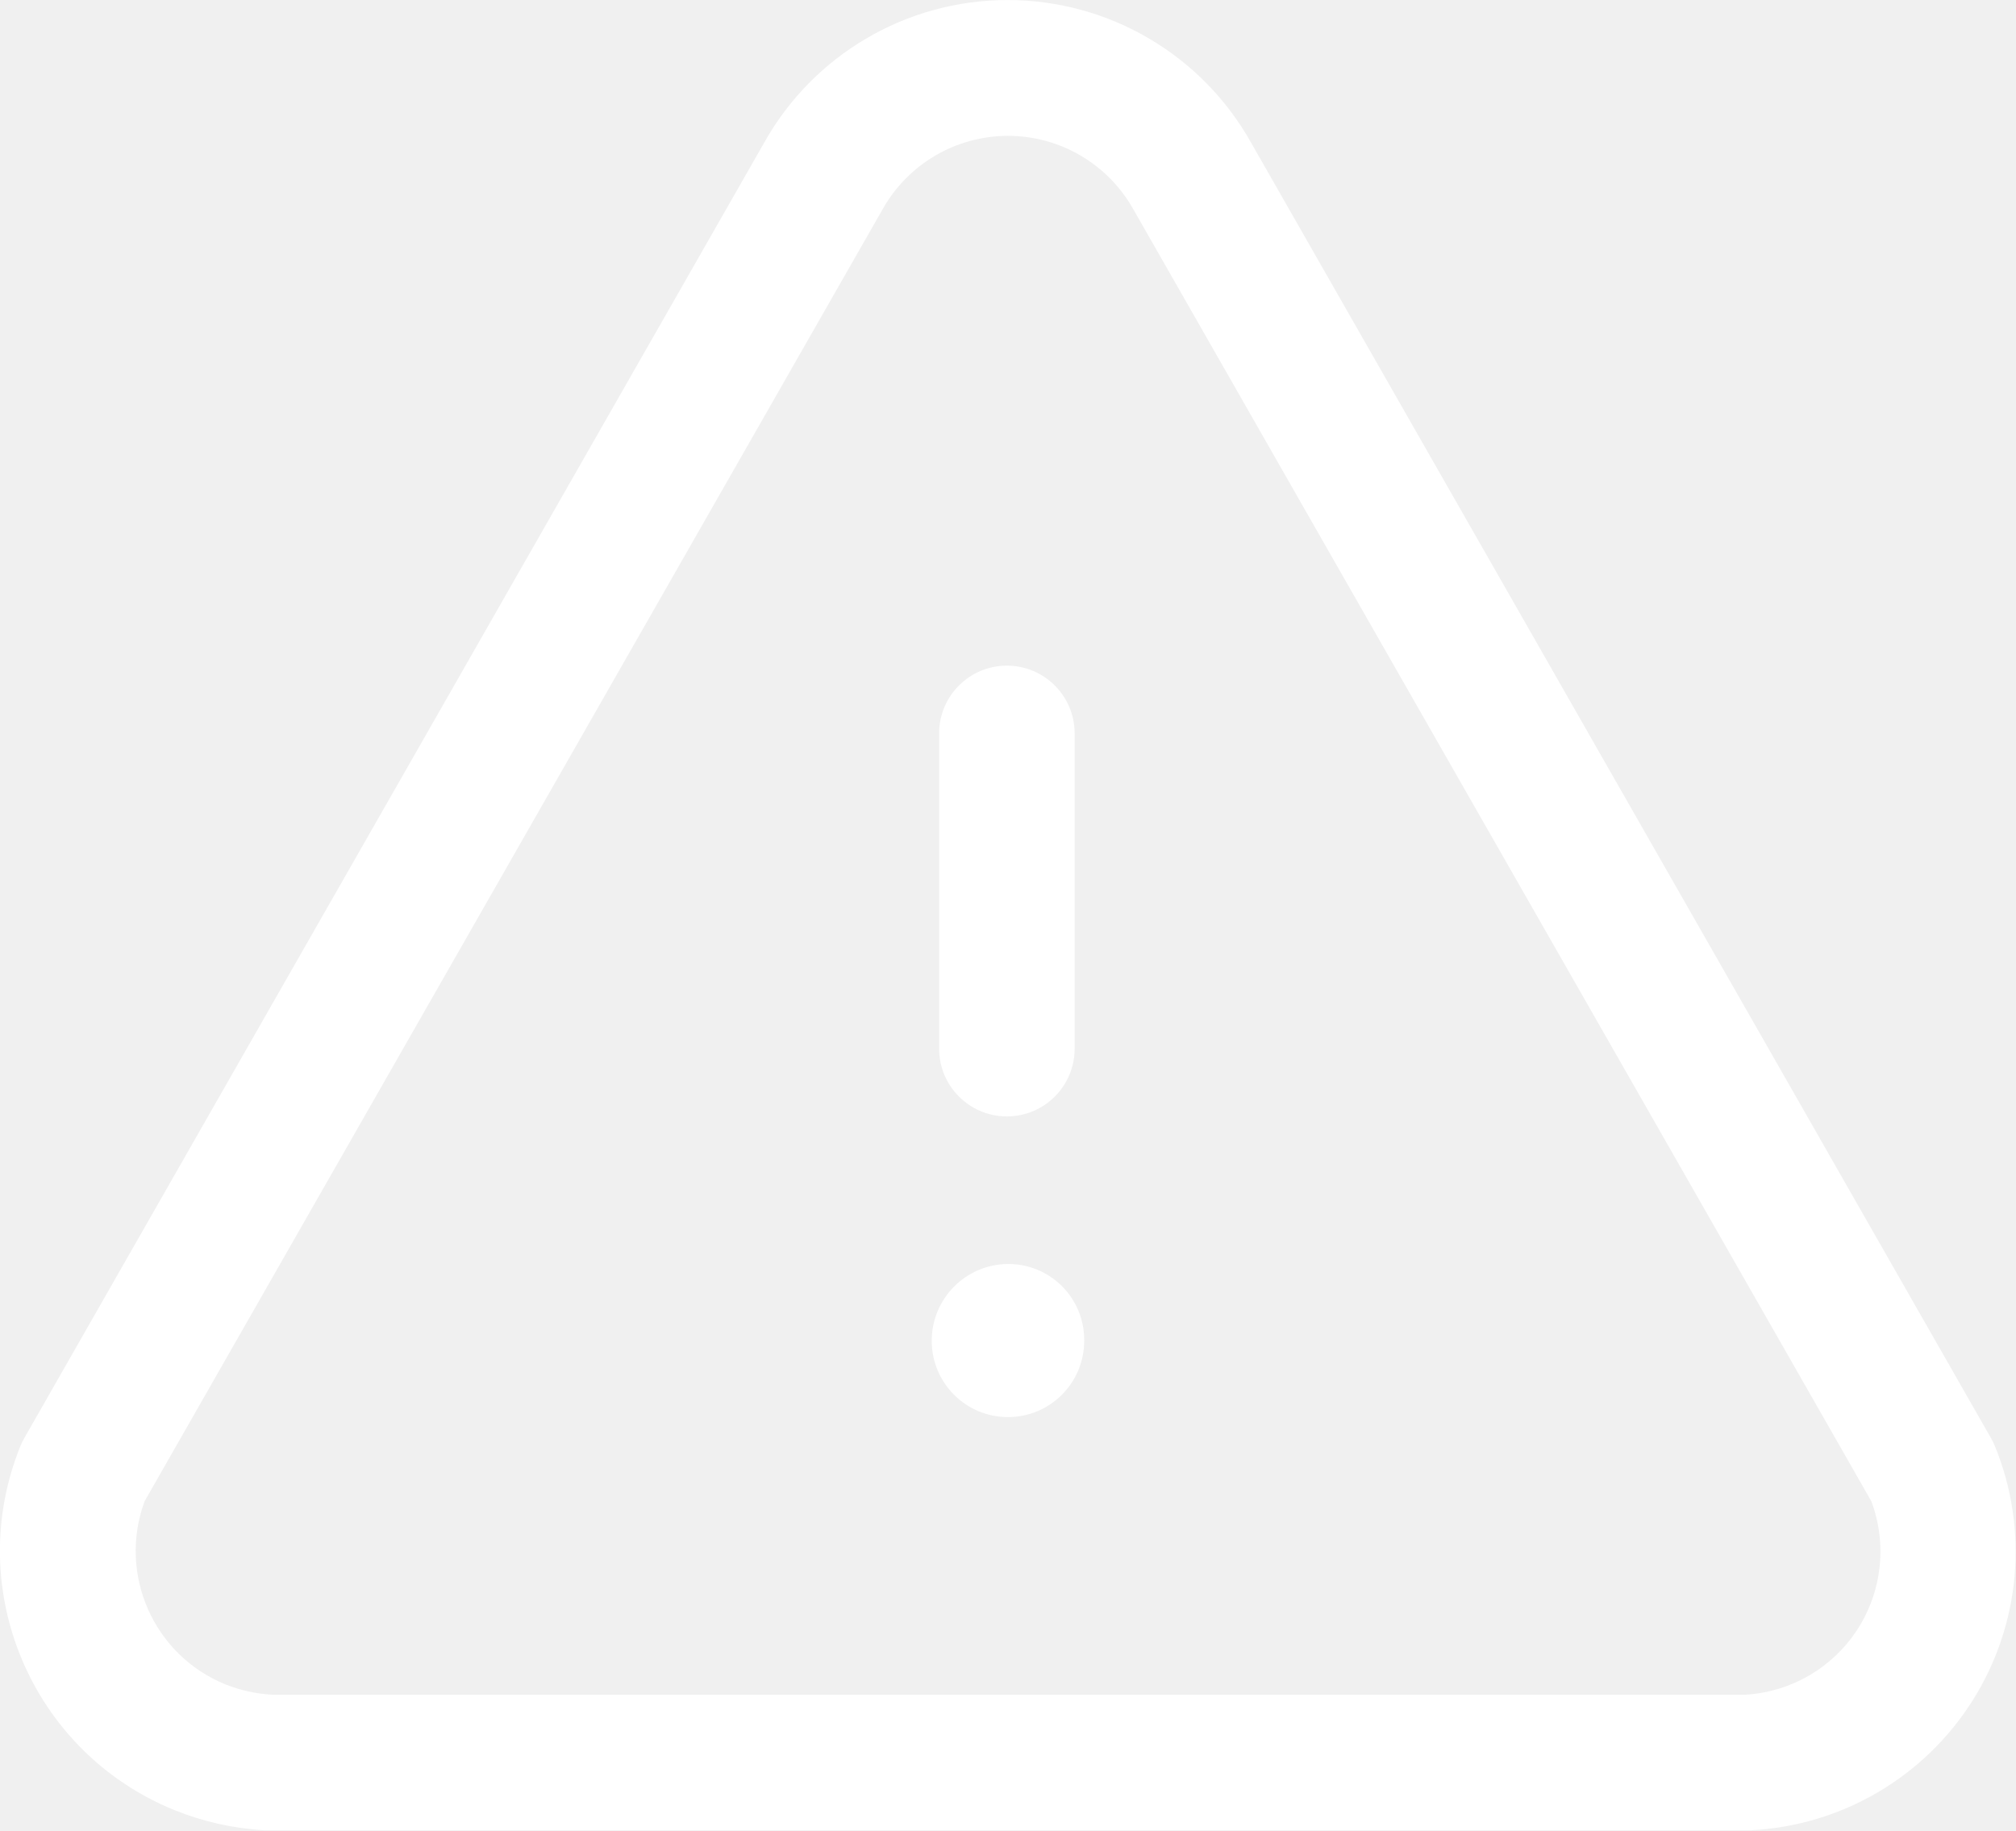
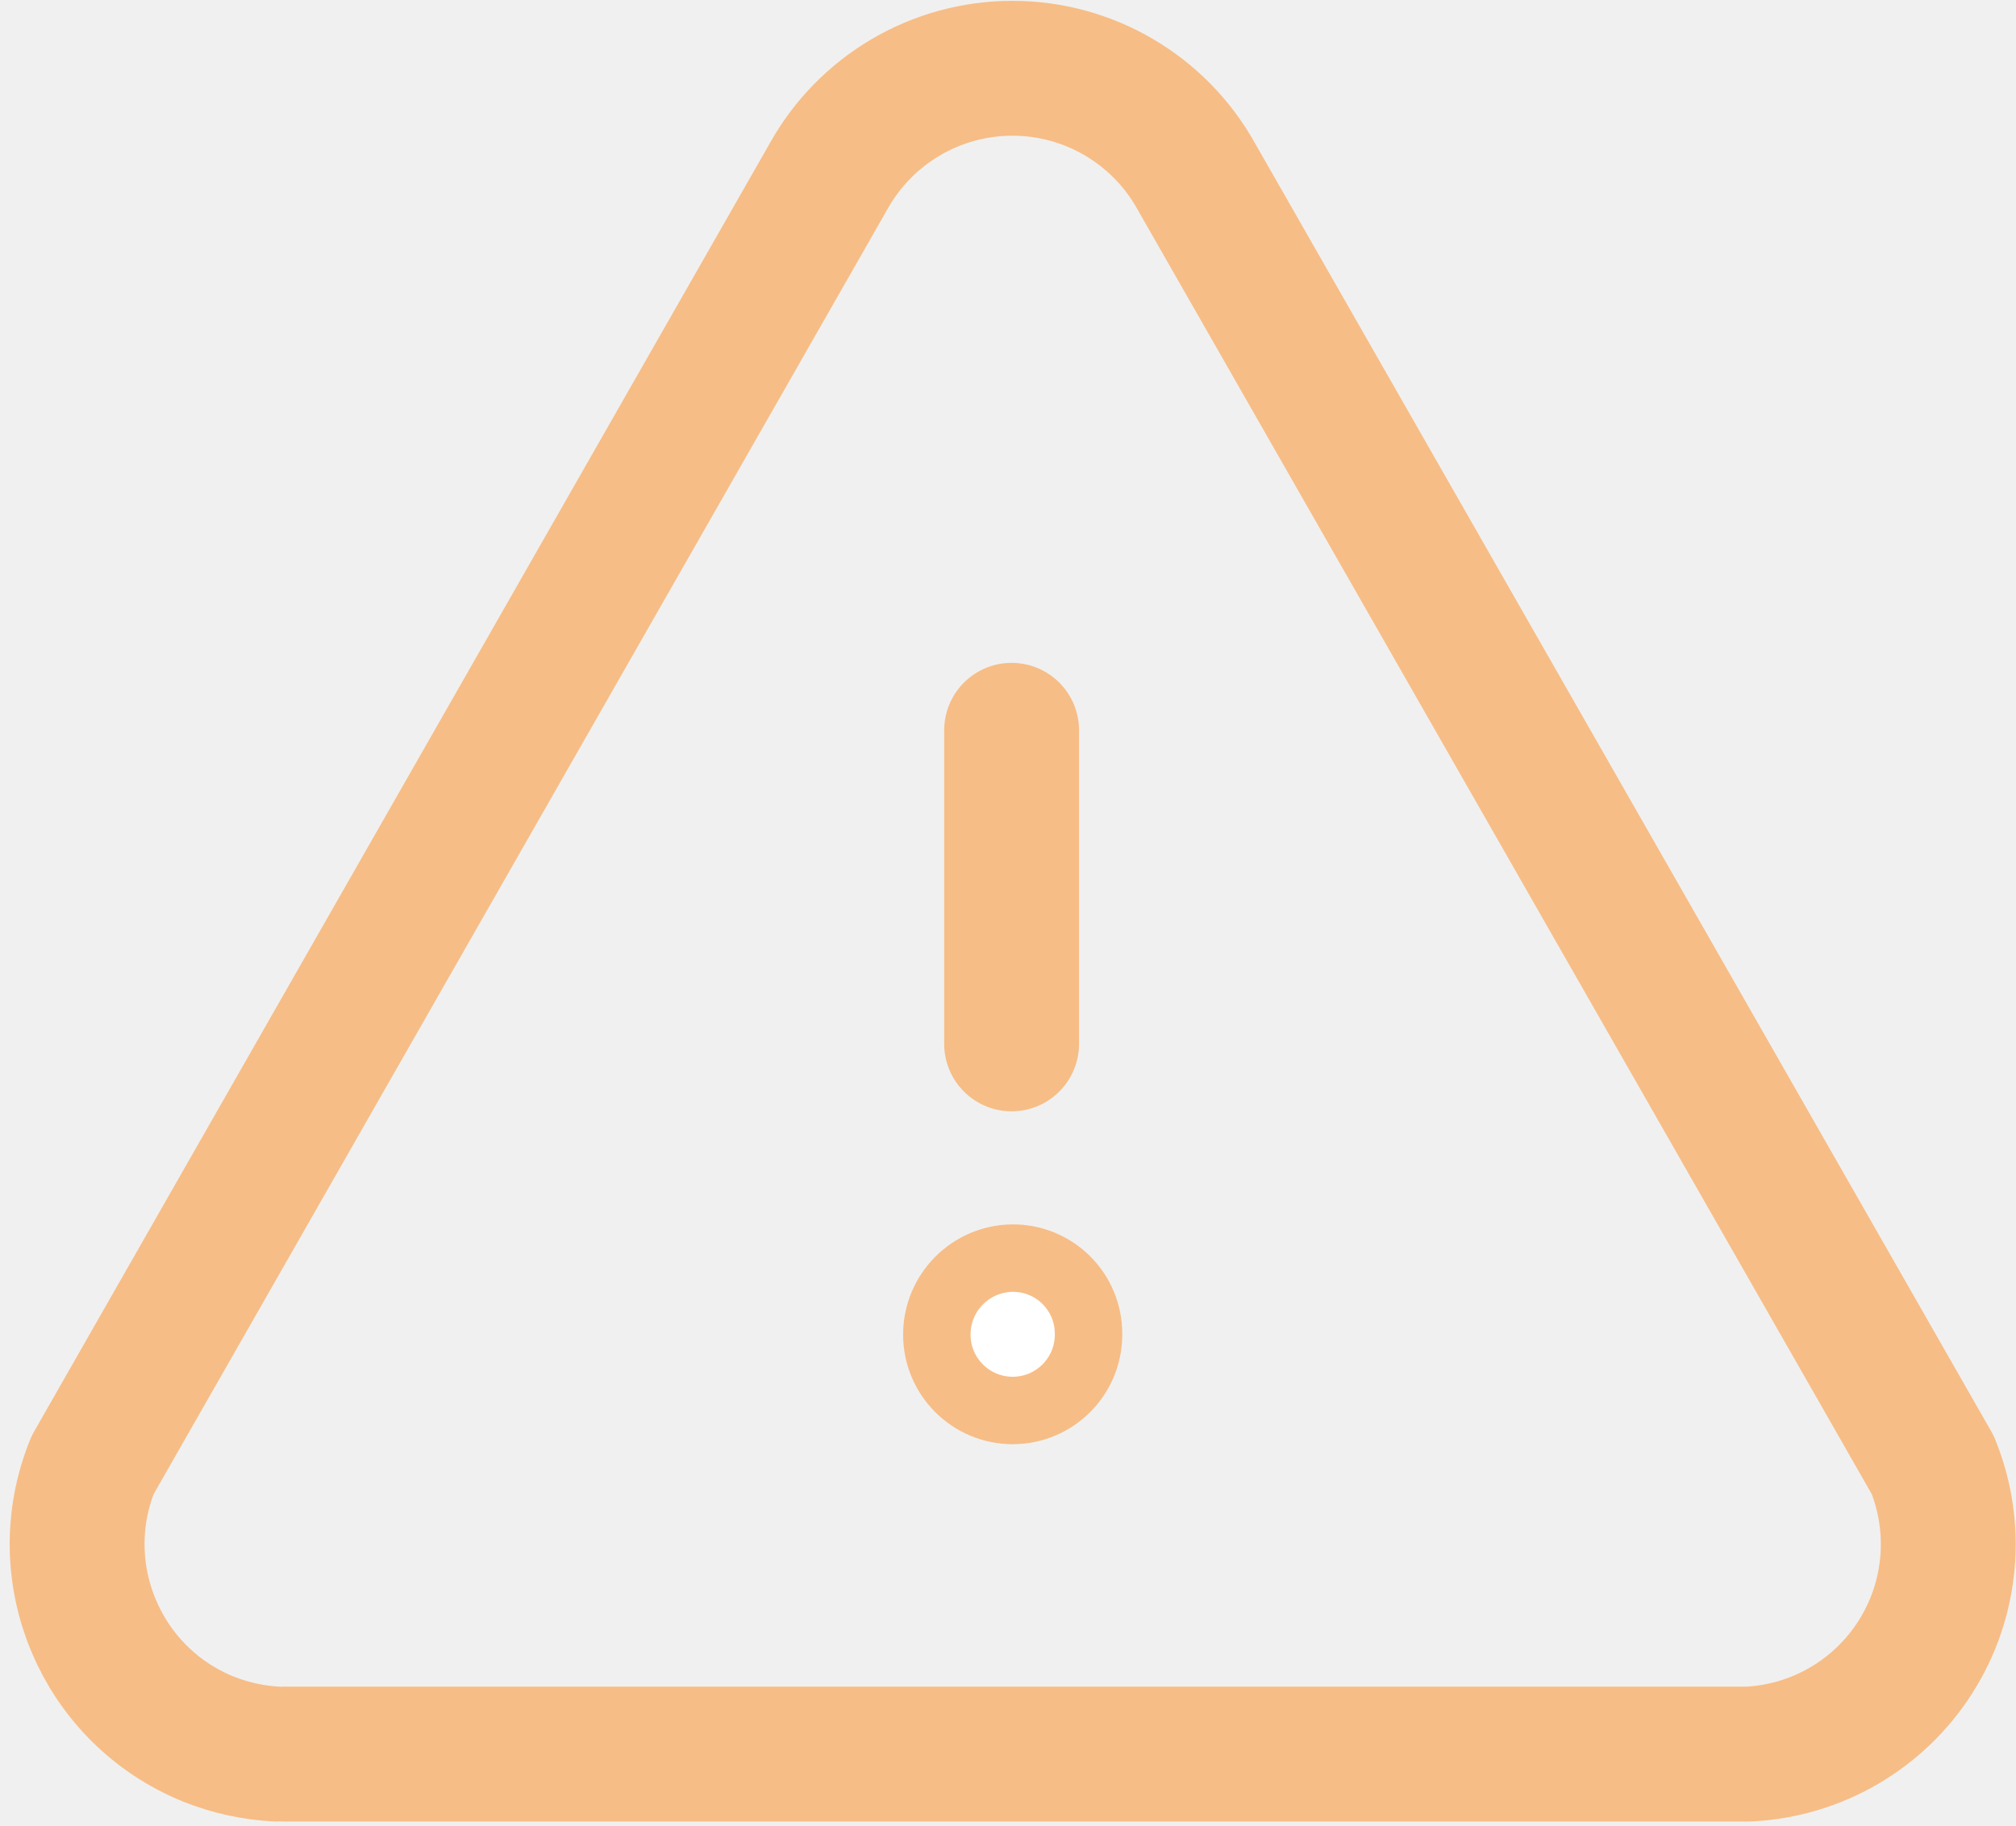
- <svg xmlns="http://www.w3.org/2000/svg" width="29.749" height="27.003" viewBox="0 0 29.749 27.003">
-   <g id="Group_763" data-name="Group 763" transform="translate(-436.626 -872.998)">
-     <g id="Iconly_Light_Danger" data-name="Iconly/Light/Danger" transform="translate(436.626 872.998)">
-       <g id="Danger" transform="translate(0.999 1.001)">
-         <path id="Path" d="M0,1.134A1.133,1.133,0,0,1,1.125,0,1.119,1.119,0,0,1,2.25,1.118v.016a1.125,1.125,0,1,1-2.25,0Z" transform="translate(12.75 17.646)" fill="#fff" />
-         <path id="Path_-_Outline" data-name="Path - Outline" d="M1.125,2.759A1.63,1.63,0,1,1,2.75,1.118v.016A1.627,1.627,0,0,1,1.125,2.759ZM1.125.5a.63.63,0,1,0,.625.634V1.118A.622.622,0,0,0,1.125.5Z" transform="translate(12.75 17.646)" fill="rgba(0,0,0,0)" />
-         <path id="Stroke_3" data-name="Stroke 3" d="M2.959,26,2.9,26a4.183,4.183,0,0,1-1.332-.3A4.127,4.127,0,0,1-.7,20.337a1,1,0,0,1,.058-.12l10.912-19.1a4.119,4.119,0,0,1,7.2,0l10.912,19.1a1,1,0,0,1,.057.116A4.116,4.116,0,0,1,24.843,26H2.959ZM1.135,21.146a2.124,2.124,0,0,0,1.187,2.7A2.182,2.182,0,0,0,3.013,24H24.762a2.116,2.116,0,0,0,1.853-2.854L15.736,2.106l-.007-.012a2.121,2.121,0,0,0-3.708,0l-.007.012Z" transform="translate(0)" fill="#fff" />
-         <path id="Stroke_1" data-name="Stroke 1" d="M.5,5.65a1,1,0,0,1-1-1V0a1,1,0,1,1,2,0V4.65A1,1,0,0,1,.5,5.65Z" transform="translate(13.359 9.819)" fill="#fff" />
-       </g>
+ <svg xmlns="http://www.w3.org/2000/svg" width="29.899" height="27.067" viewBox="0 0 29.899 27.067">
+   <g id="Iconly_Light_Danger" data-name="Iconly/Light/Danger" transform="translate(1.144 1.01)" style="isolation: isolate">
+     <g id="Danger" transform="translate(0)">
+       <path id="Path" d="M0,1.134A1.133,1.133,0,0,1,1.125,0,1.119,1.119,0,0,1,2.25,1.118v.016a1.125,1.125,0,1,1-2.25,0Z" transform="translate(12.75 17.646)" fill="#fff" stroke="#f7bd86" stroke-width="1" />
+       <path id="Stroke_3" data-name="Stroke 3" d="M3.068,25H24.791a3.116,3.116,0,0,0,2.729-4.288L16.6,1.609a3.121,3.121,0,0,0-5.458,0L.23,20.713a3.12,3.12,0,0,0,1.715,4.064A3.188,3.188,0,0,0,2.959,25" transform="translate(0)" fill="none" stroke="#f7bd86" stroke-linecap="round" stroke-linejoin="round" stroke-miterlimit="10" stroke-width="2" />
+       <path id="Stroke_1" data-name="Stroke 1" d="M.5,4.65V0" transform="translate(13.359 9.819)" fill="none" stroke="#f7bd86" stroke-linecap="round" stroke-linejoin="round" stroke-miterlimit="10" stroke-width="2" />
    </g>
  </g>
</svg>
